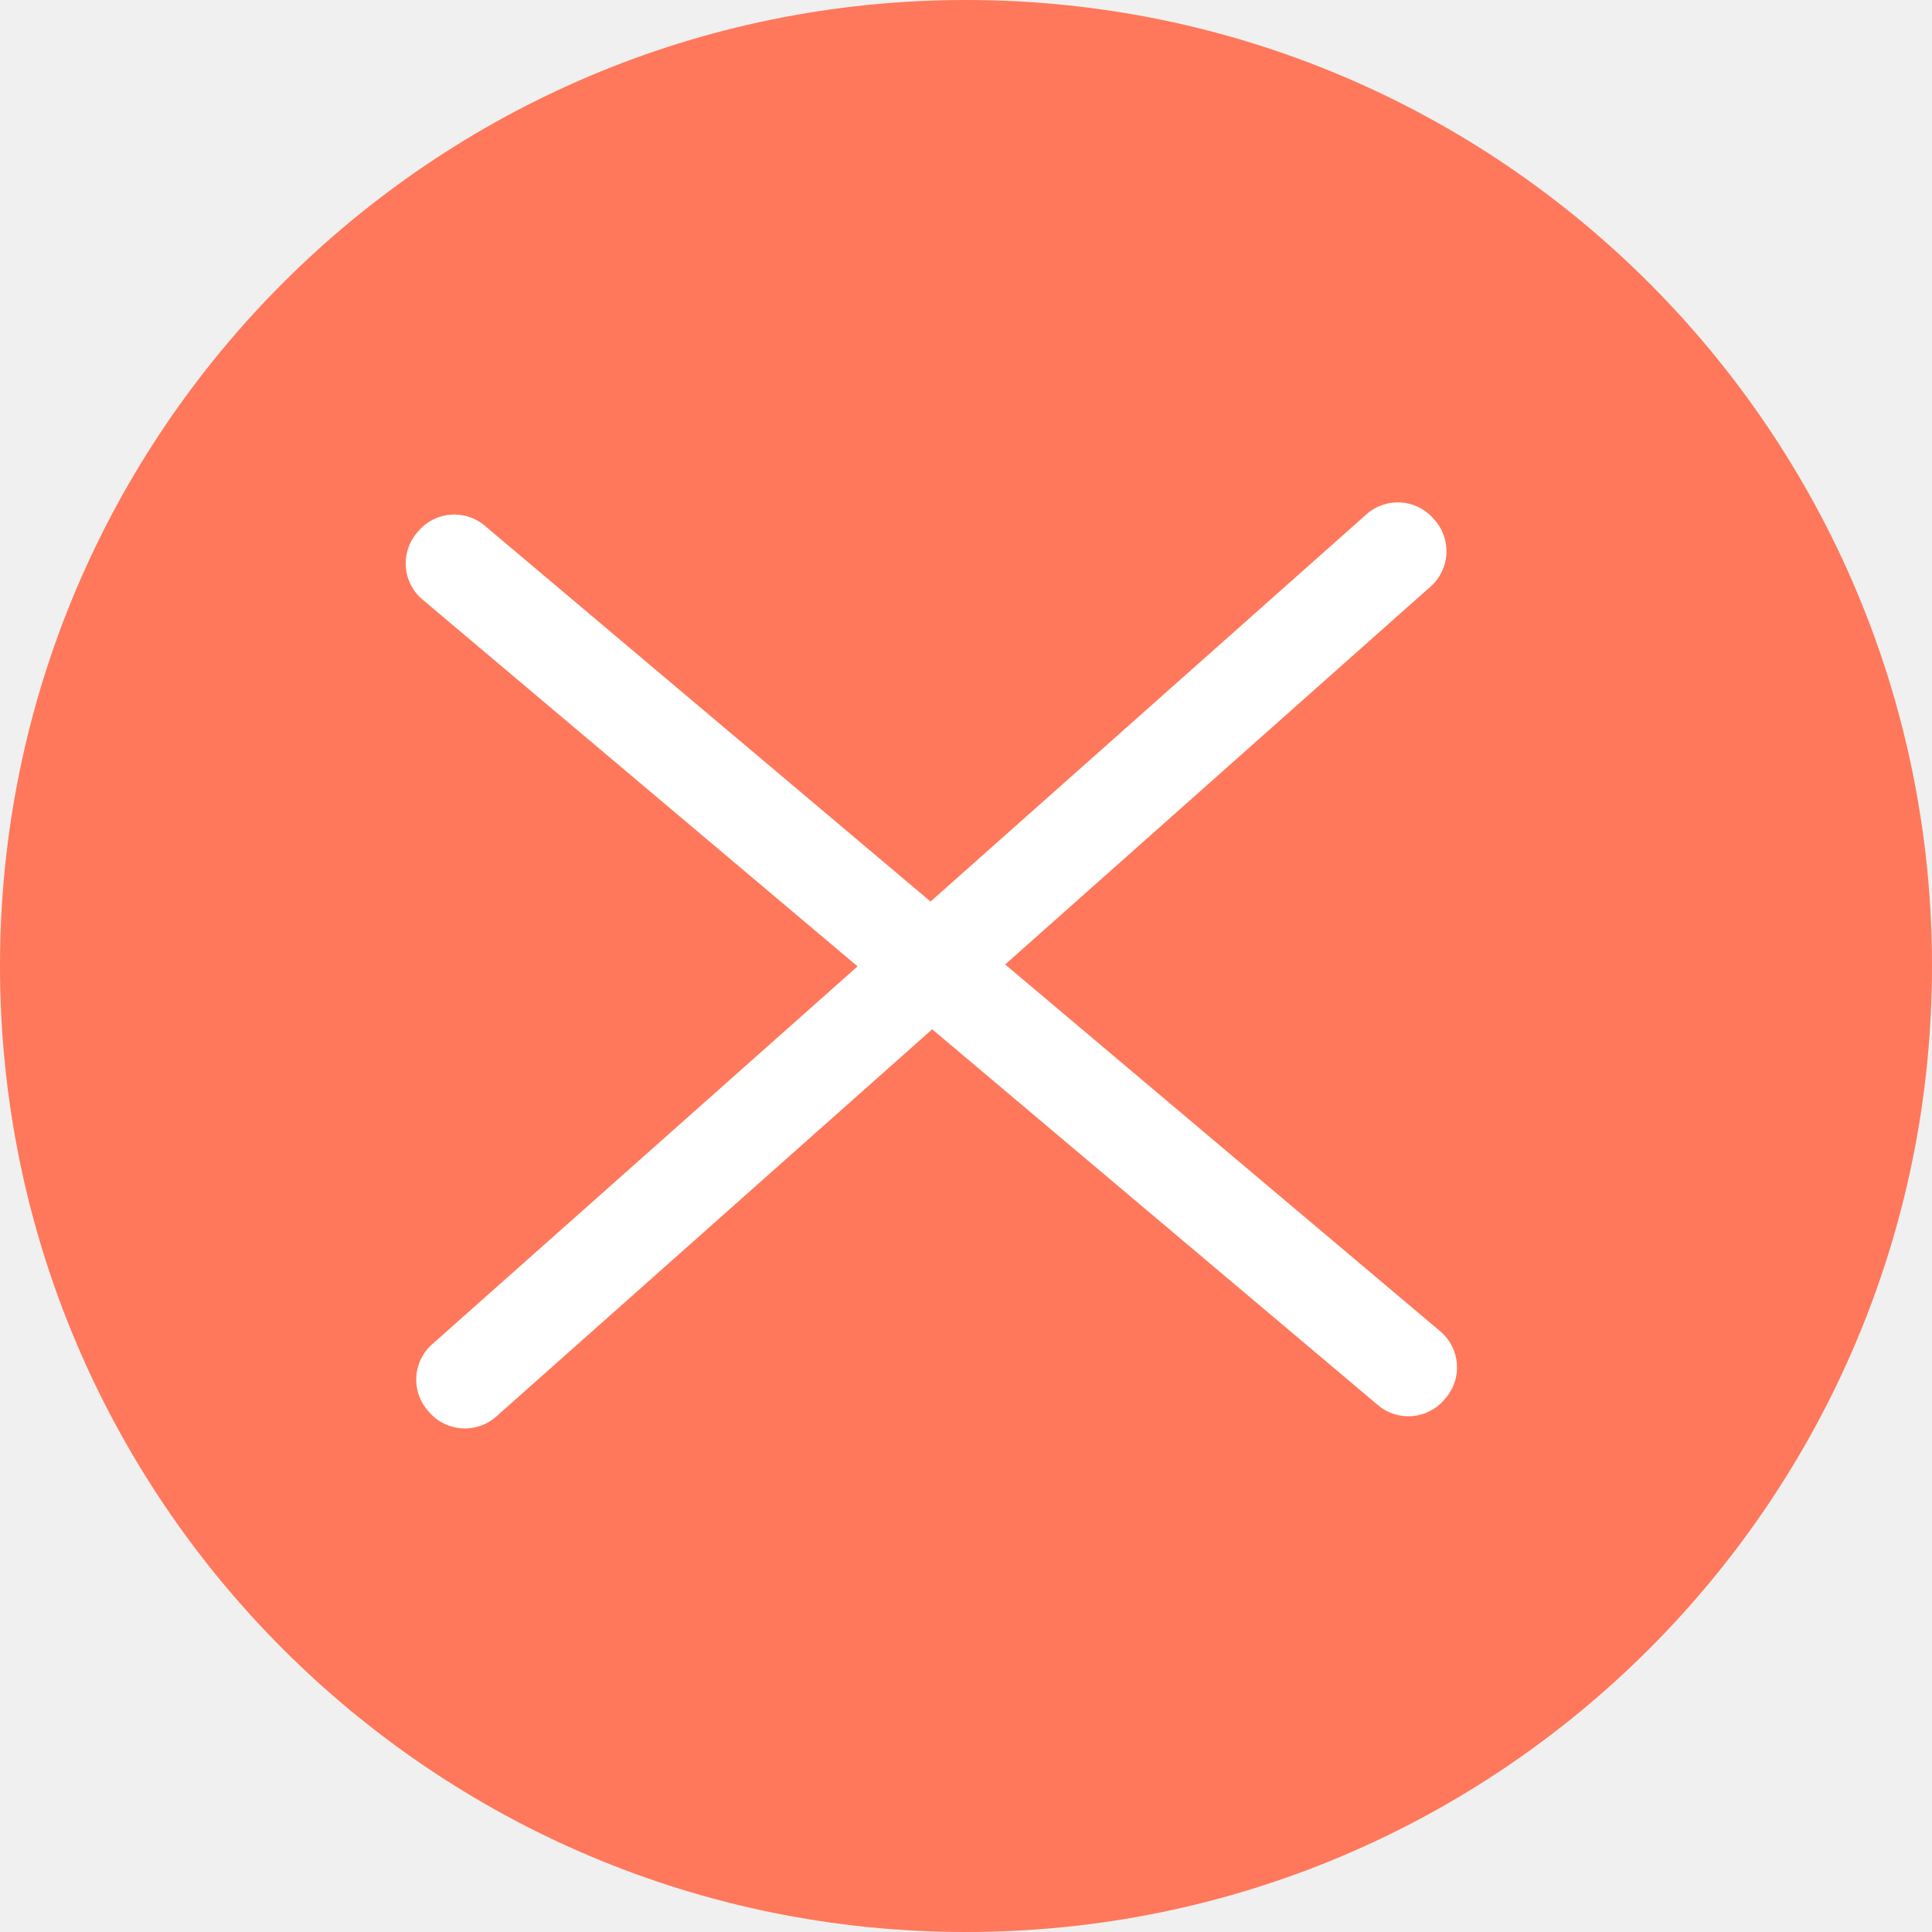
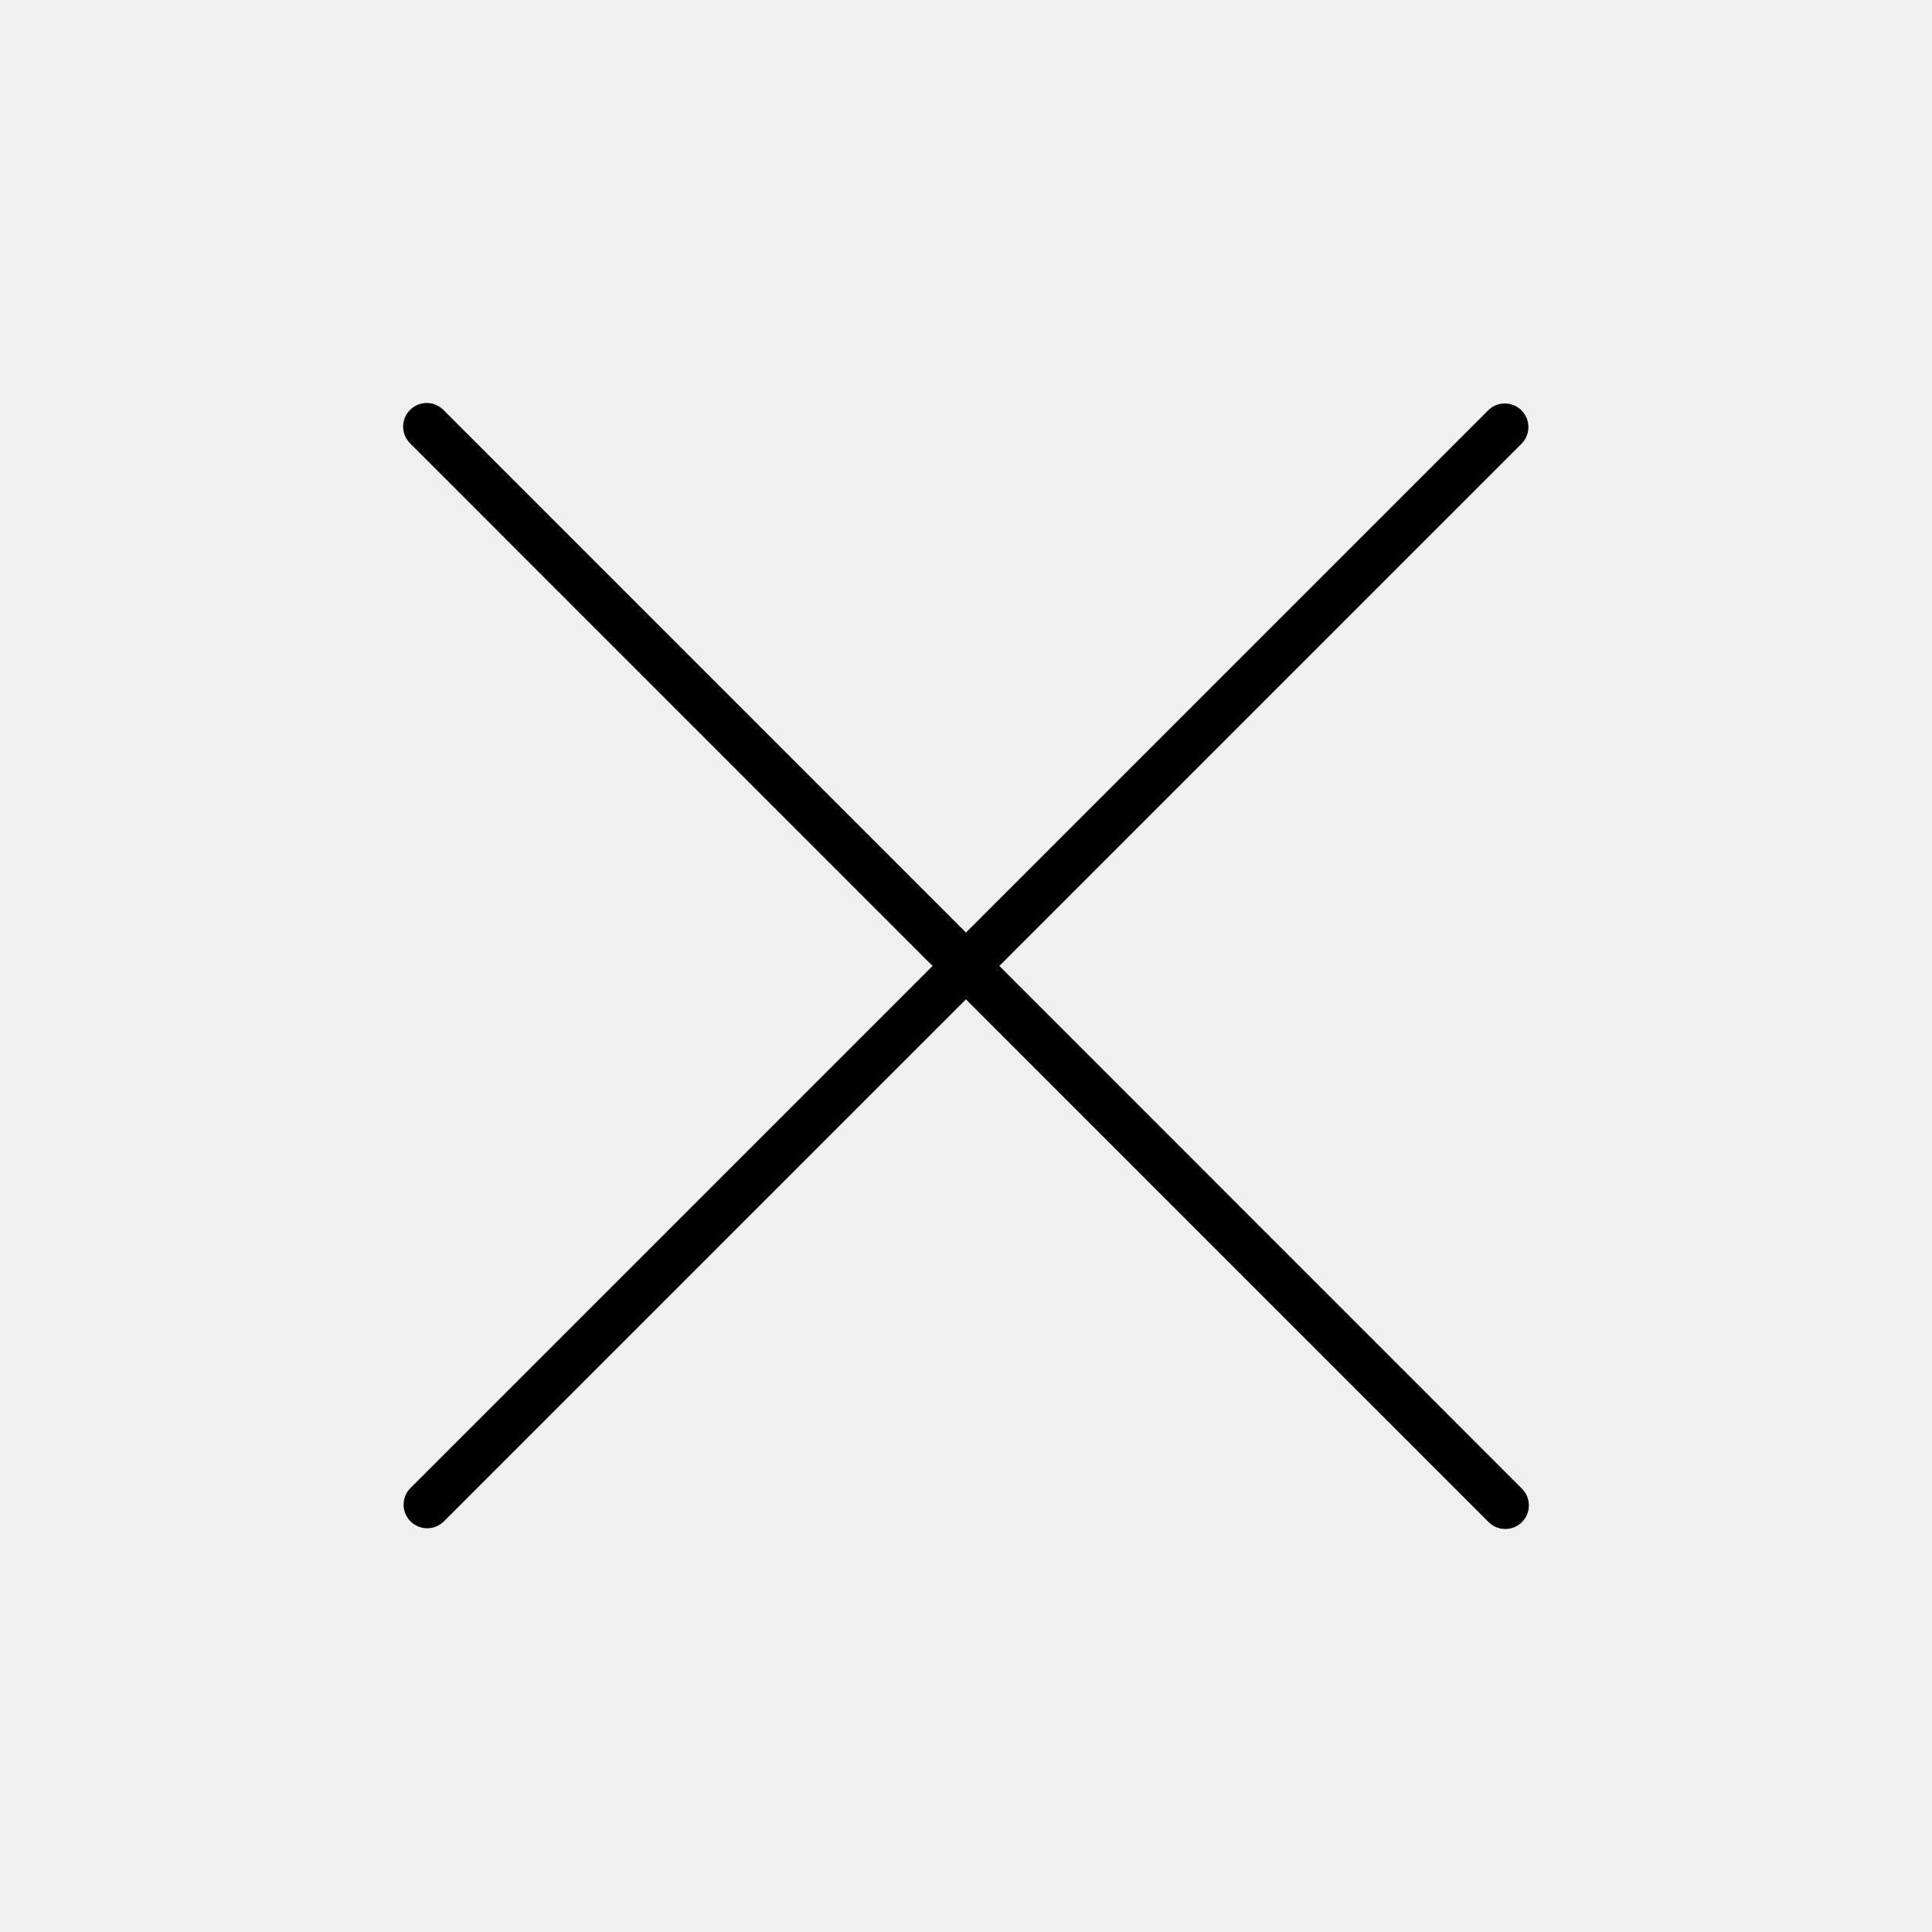
- <svg xmlns="http://www.w3.org/2000/svg" width="20" height="20" viewBox="0 0 20 20" fill="none">
-   <circle cx="10" cy="10" r="10" fill="#FF785B" />
-   <rect x="4.644" y="5.127" width="13.915" height="1" rx="0.488" transform="rotate(40.1354 4.6445 5.12744)" fill="white" />
-   <rect x="4.108" y="14.241" width="13.915" height="1" rx="0.488" transform="rotate(-41.6149 4.10762 14.2414)" fill="white" />
+ <svg xmlns="http://www.w3.org/2000/svg" width="16" height="16" viewBox="0 0 16 16" fill="none">
+   <path d="M12.462 3.537L3.538 12.461" stroke="black" stroke-width="0.391" stroke-linecap="round" stroke-linejoin="round" />
+   <path d="M12.466 12.467L3.534 3.533" stroke="black" stroke-width="0.391" stroke-linecap="round" stroke-linejoin="round" />
</svg>
